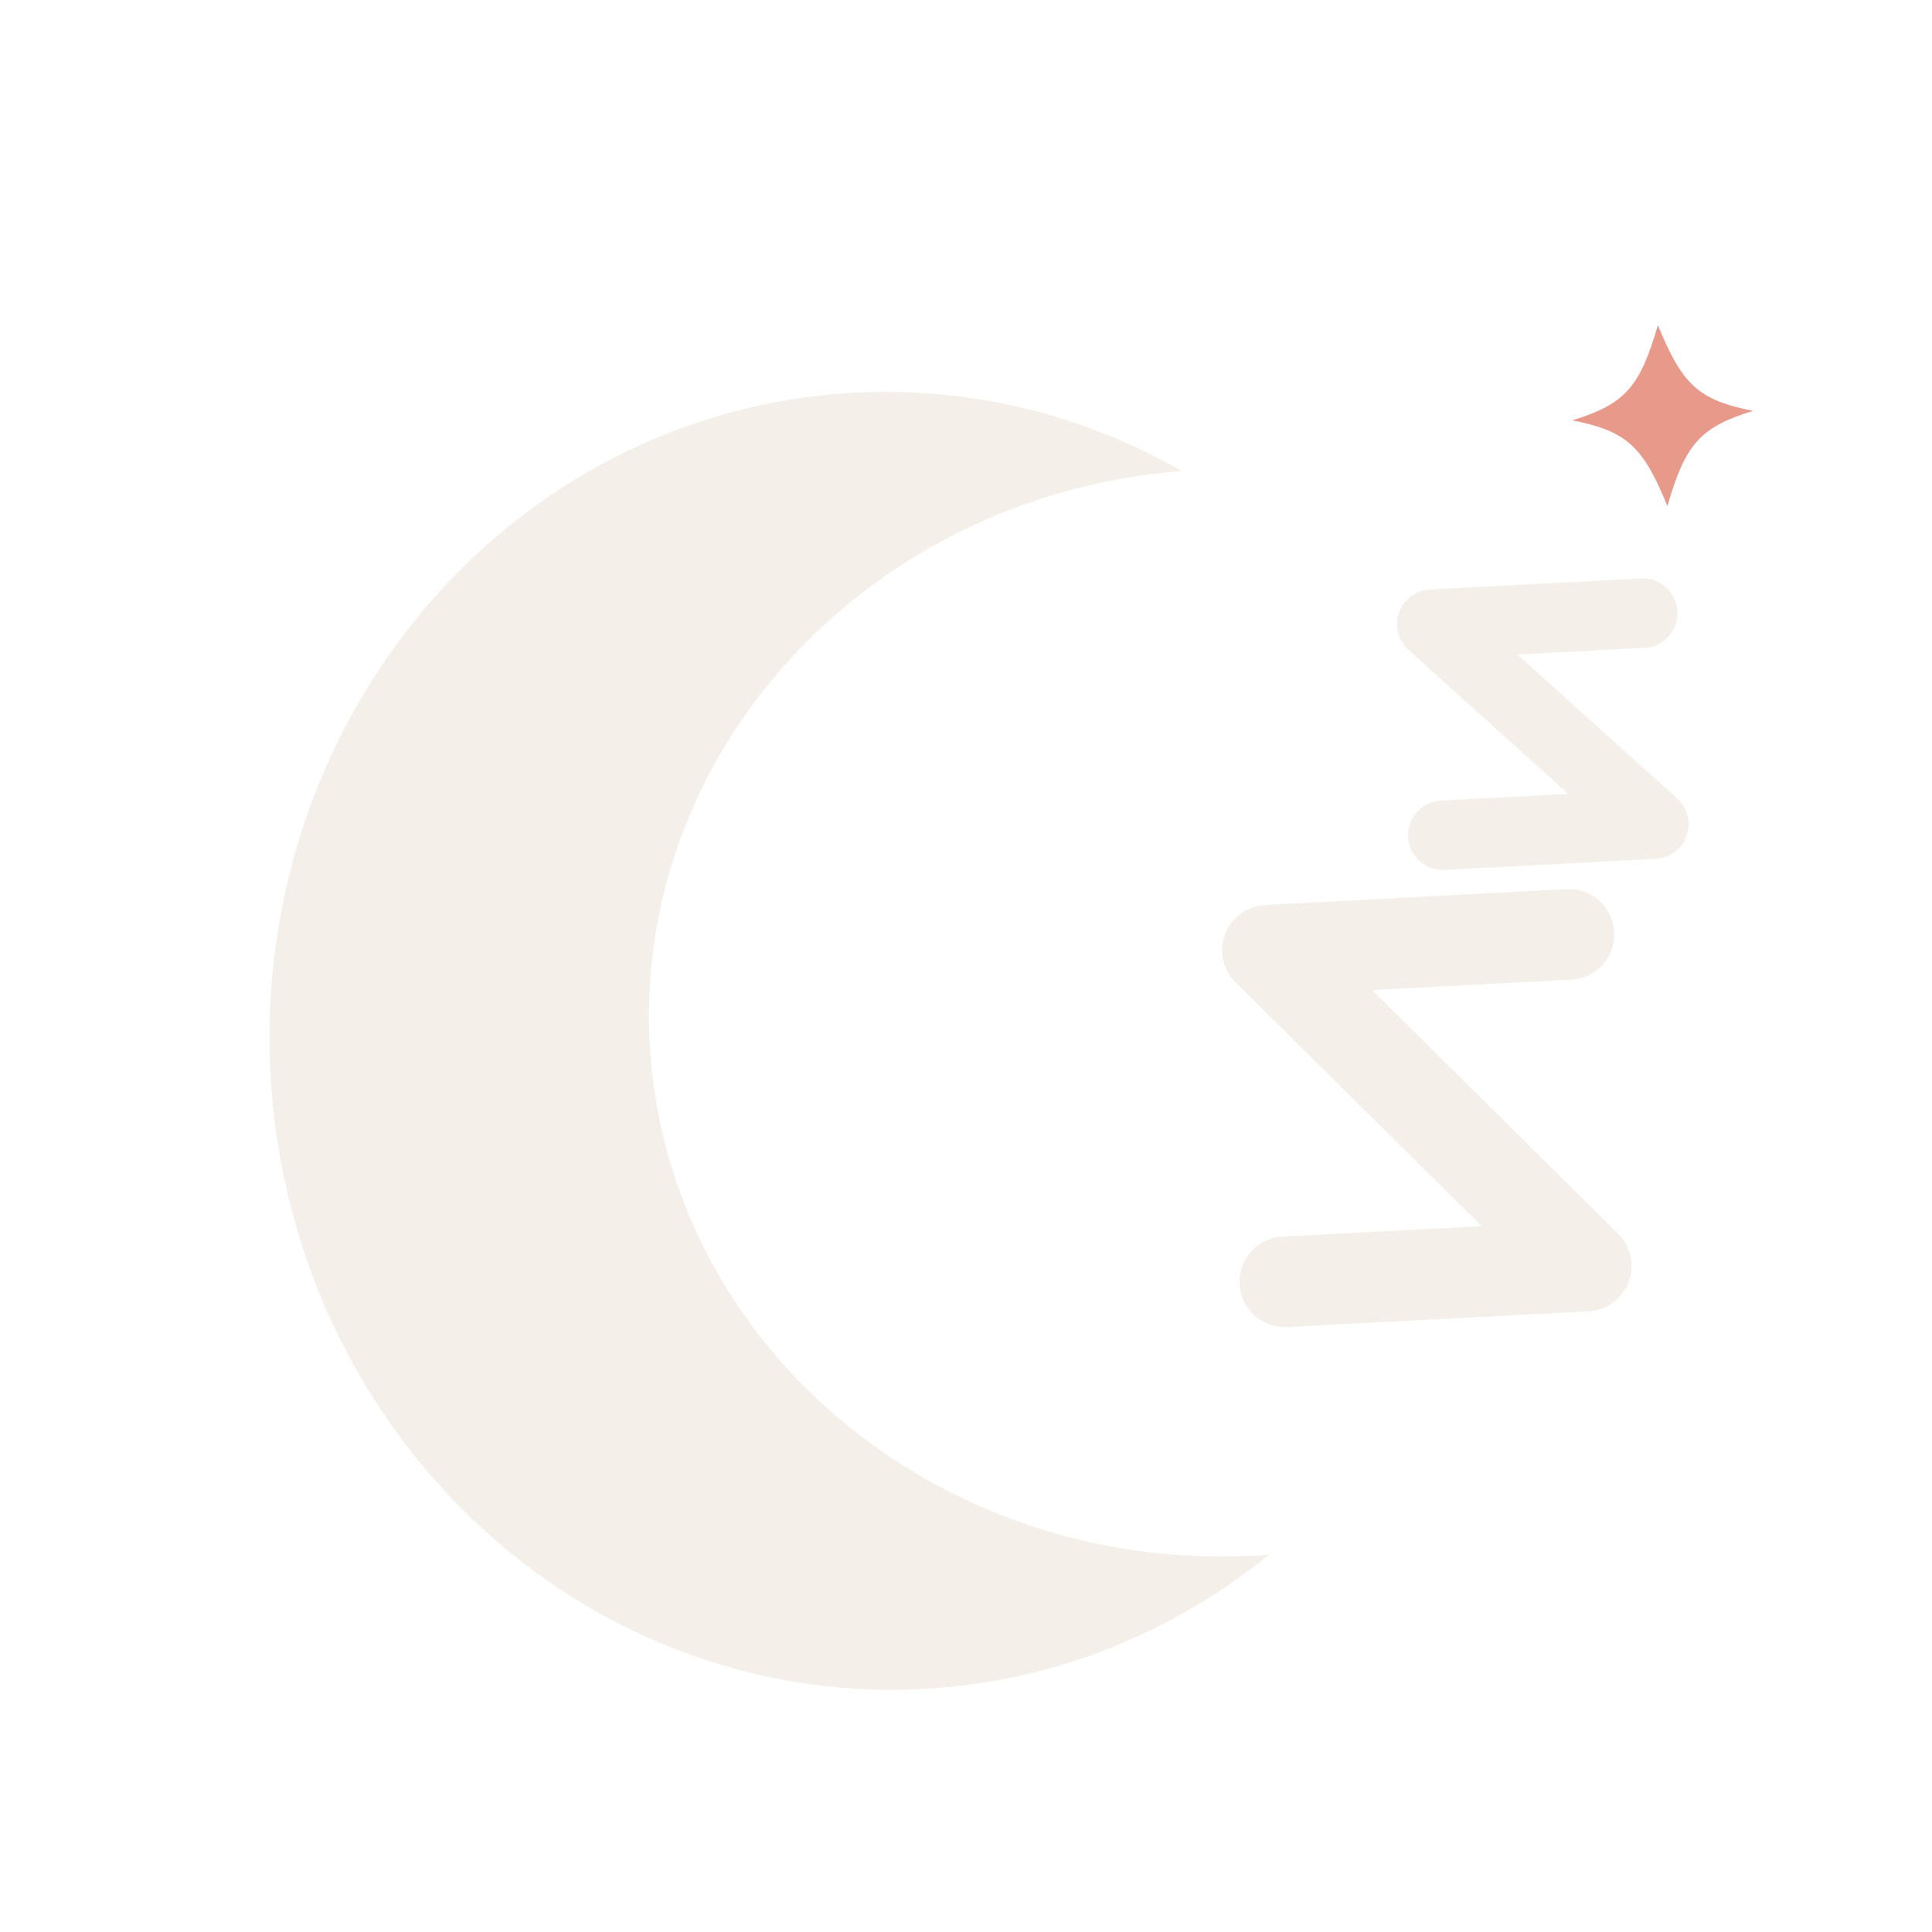
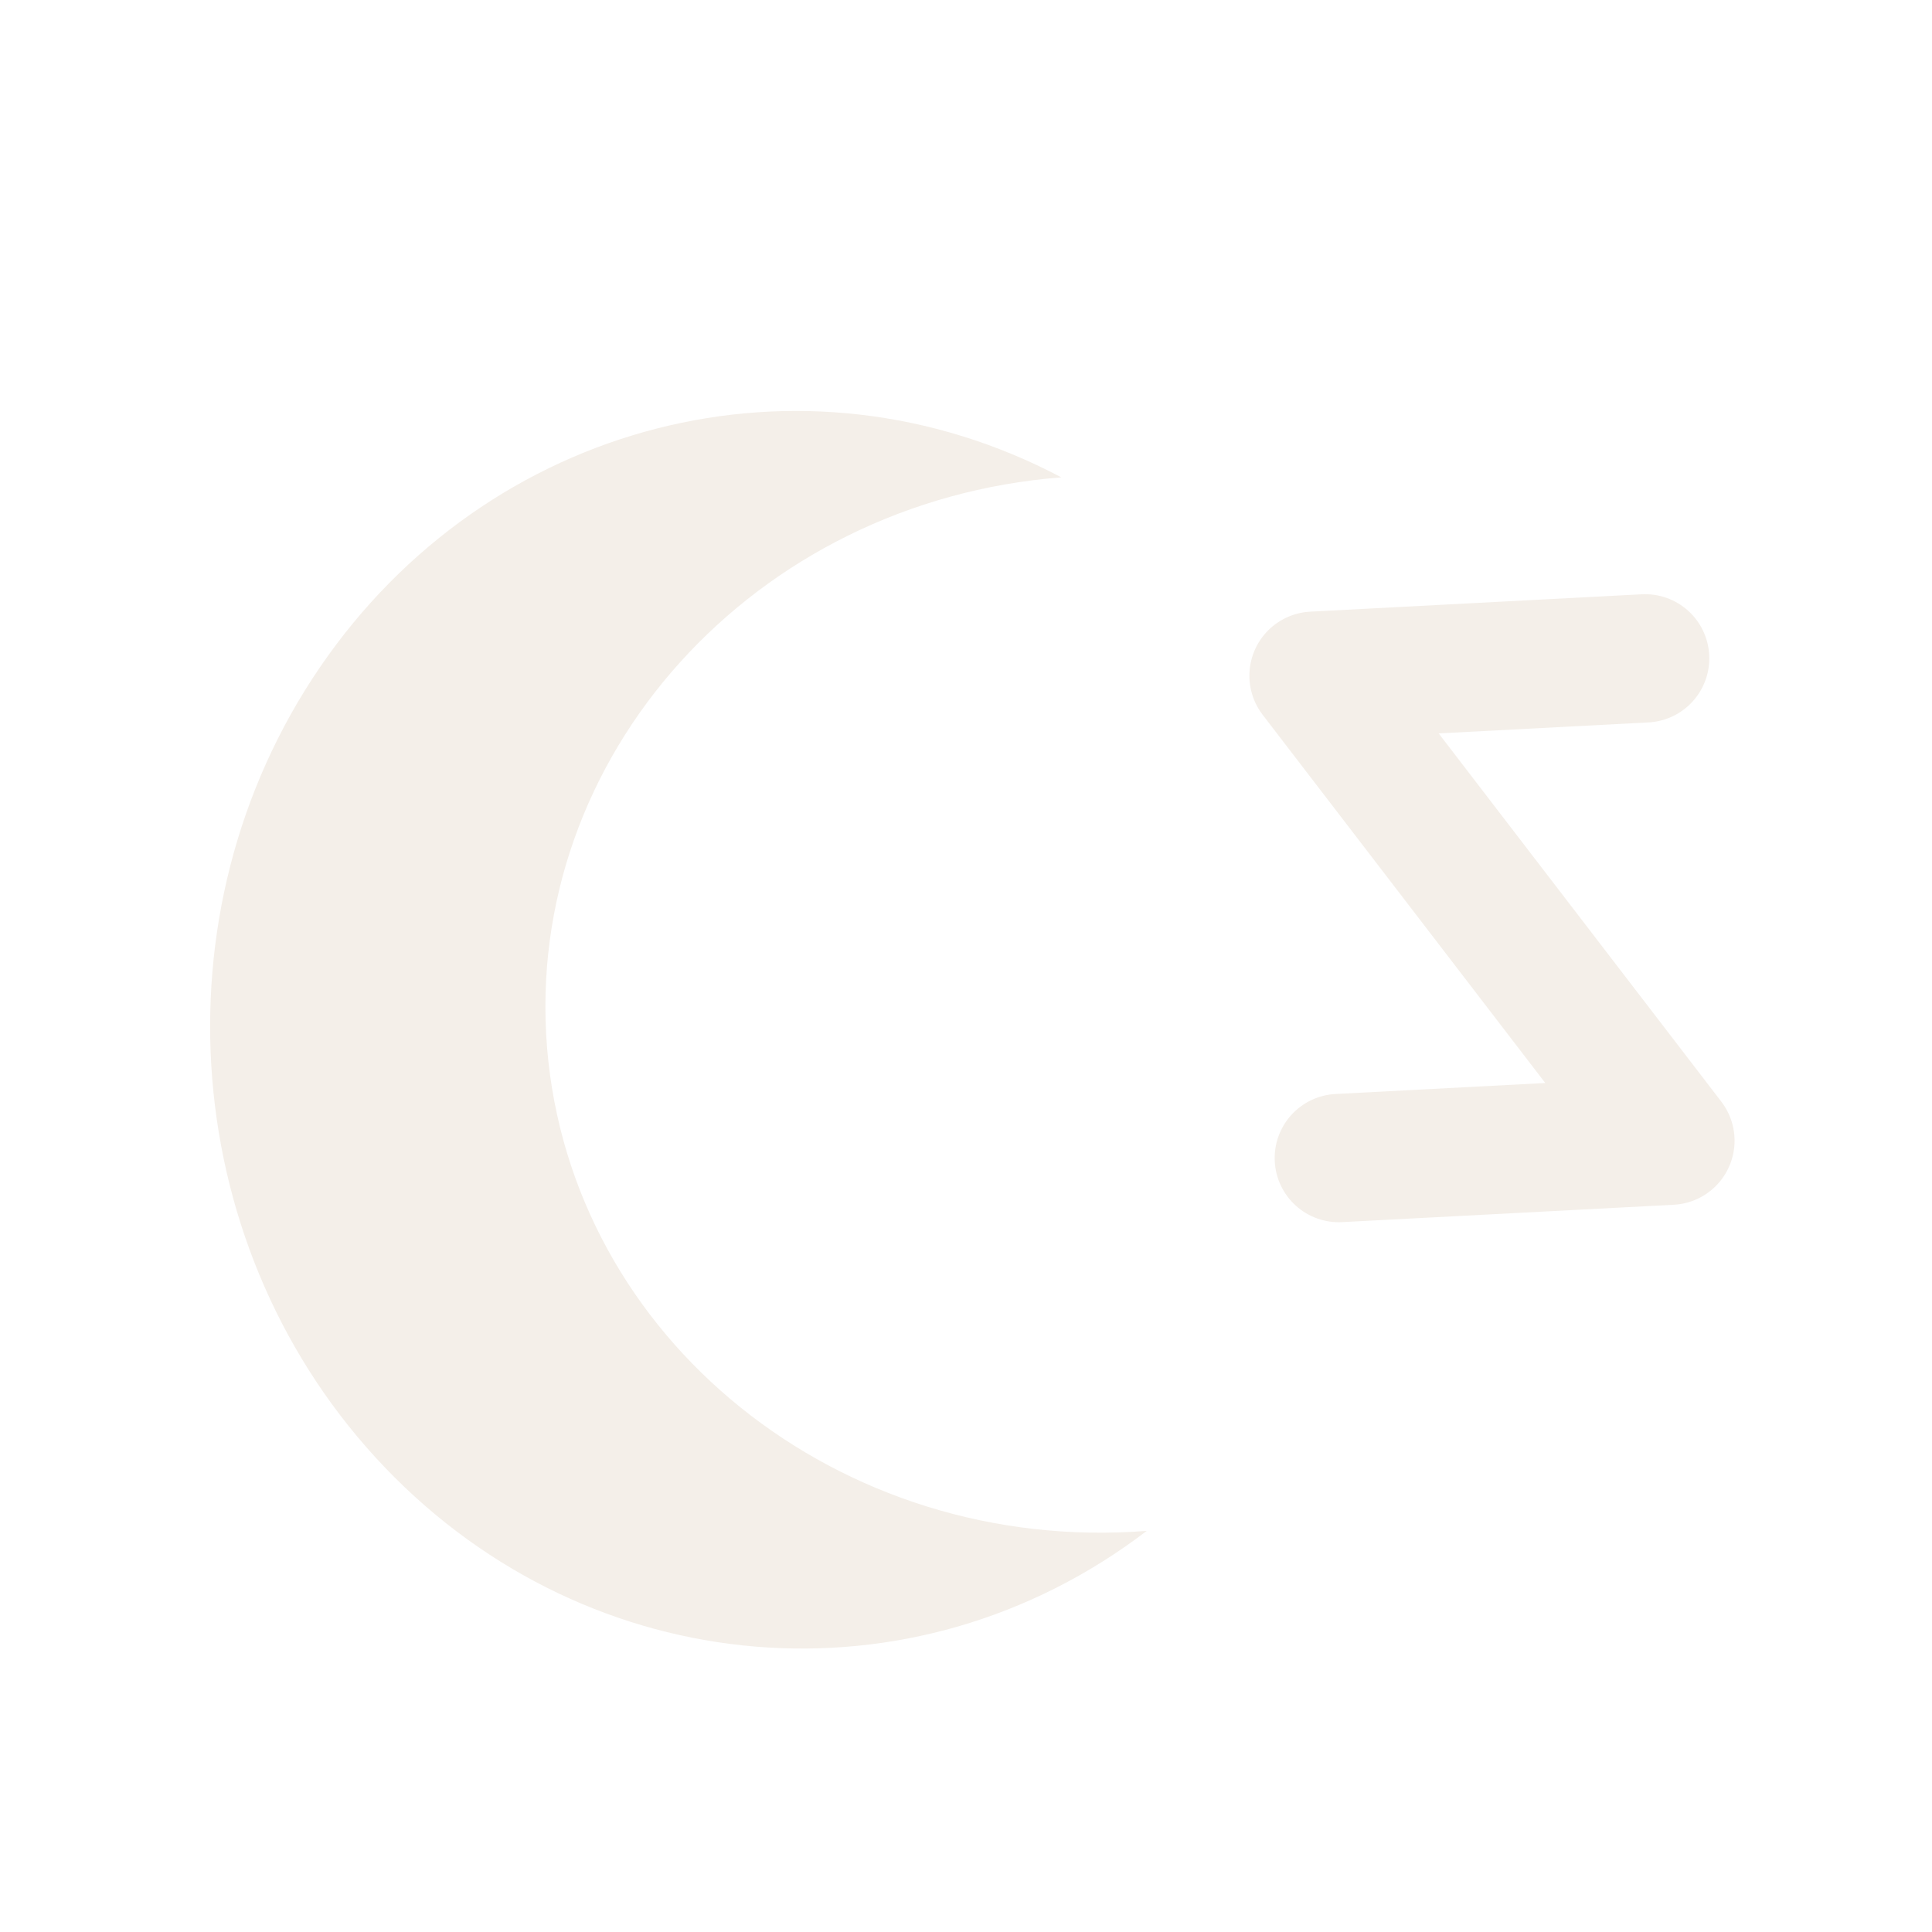
<svg xmlns="http://www.w3.org/2000/svg" viewBox="0 0 128 128" width="128" height="128" role="img" aria-label="Yawn">
  <g transform="rotate(-3 64 64)">
-     <path fill="#f4efe9" d="M80 32 A41 43 0 1 0 82 104 A35 33 0 0 1 80 32 Z" />
-     <g fill="none" stroke="#f4efe9" stroke-linecap="round" stroke-linejoin="round">
-       <path stroke-width="6" d="M84 86 H104 L84 64 H104" />
-       <path stroke-width="4.6" d="M96 57 H110 L96 43 H110" />
-     </g>
-     <path fill="#e89a8a" d="M112 24 C113.4 28 114.4 29.1 118 30 C114.4 30.9 113.4 32 112 36 C110.6 32 109.6 30.9 106 30 C109.6 29.1 110.6 28 112 24 Z" />
+     <path fill="#f4efe9" d="M72 32 A39 41 0 1 0 74 102 A37 35 0 0 1 72 32 Z" />
+     <path fill="none" stroke="#f4efe9" stroke-width="8.5" stroke-linecap="round" stroke-linejoin="round" d="M88 78 H110 L88 46 H110" />
  </g>
</svg>
